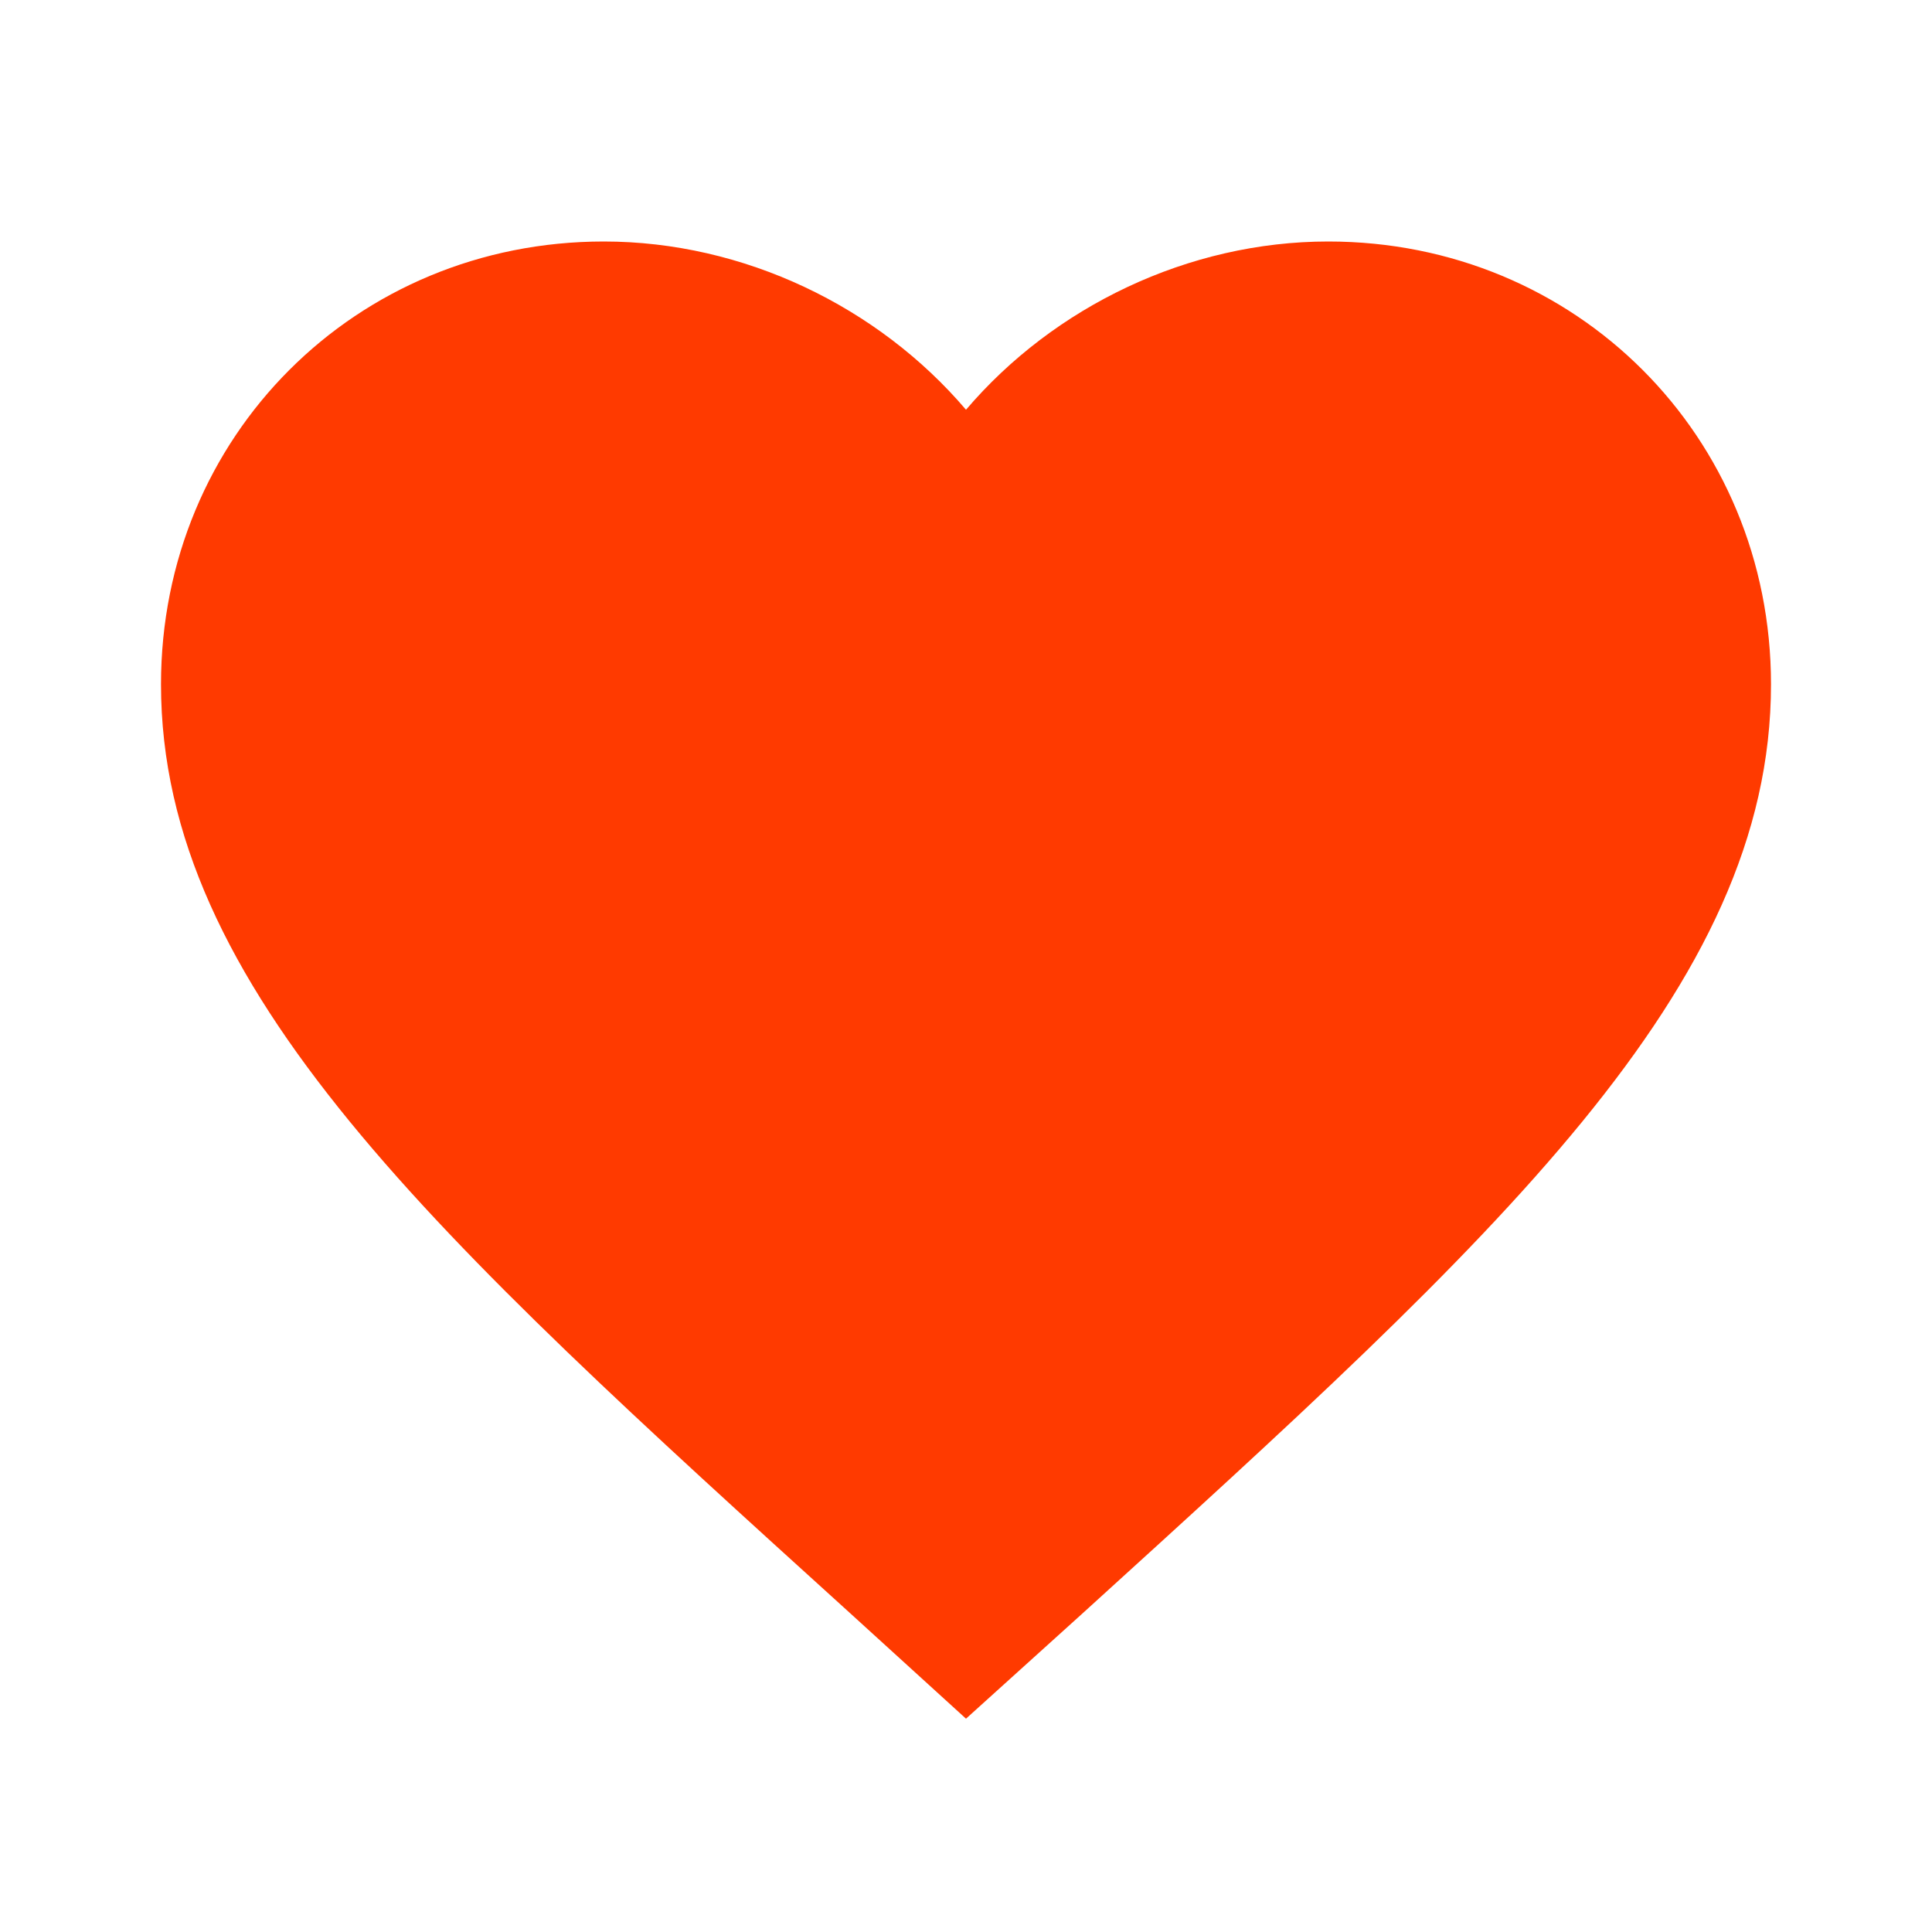
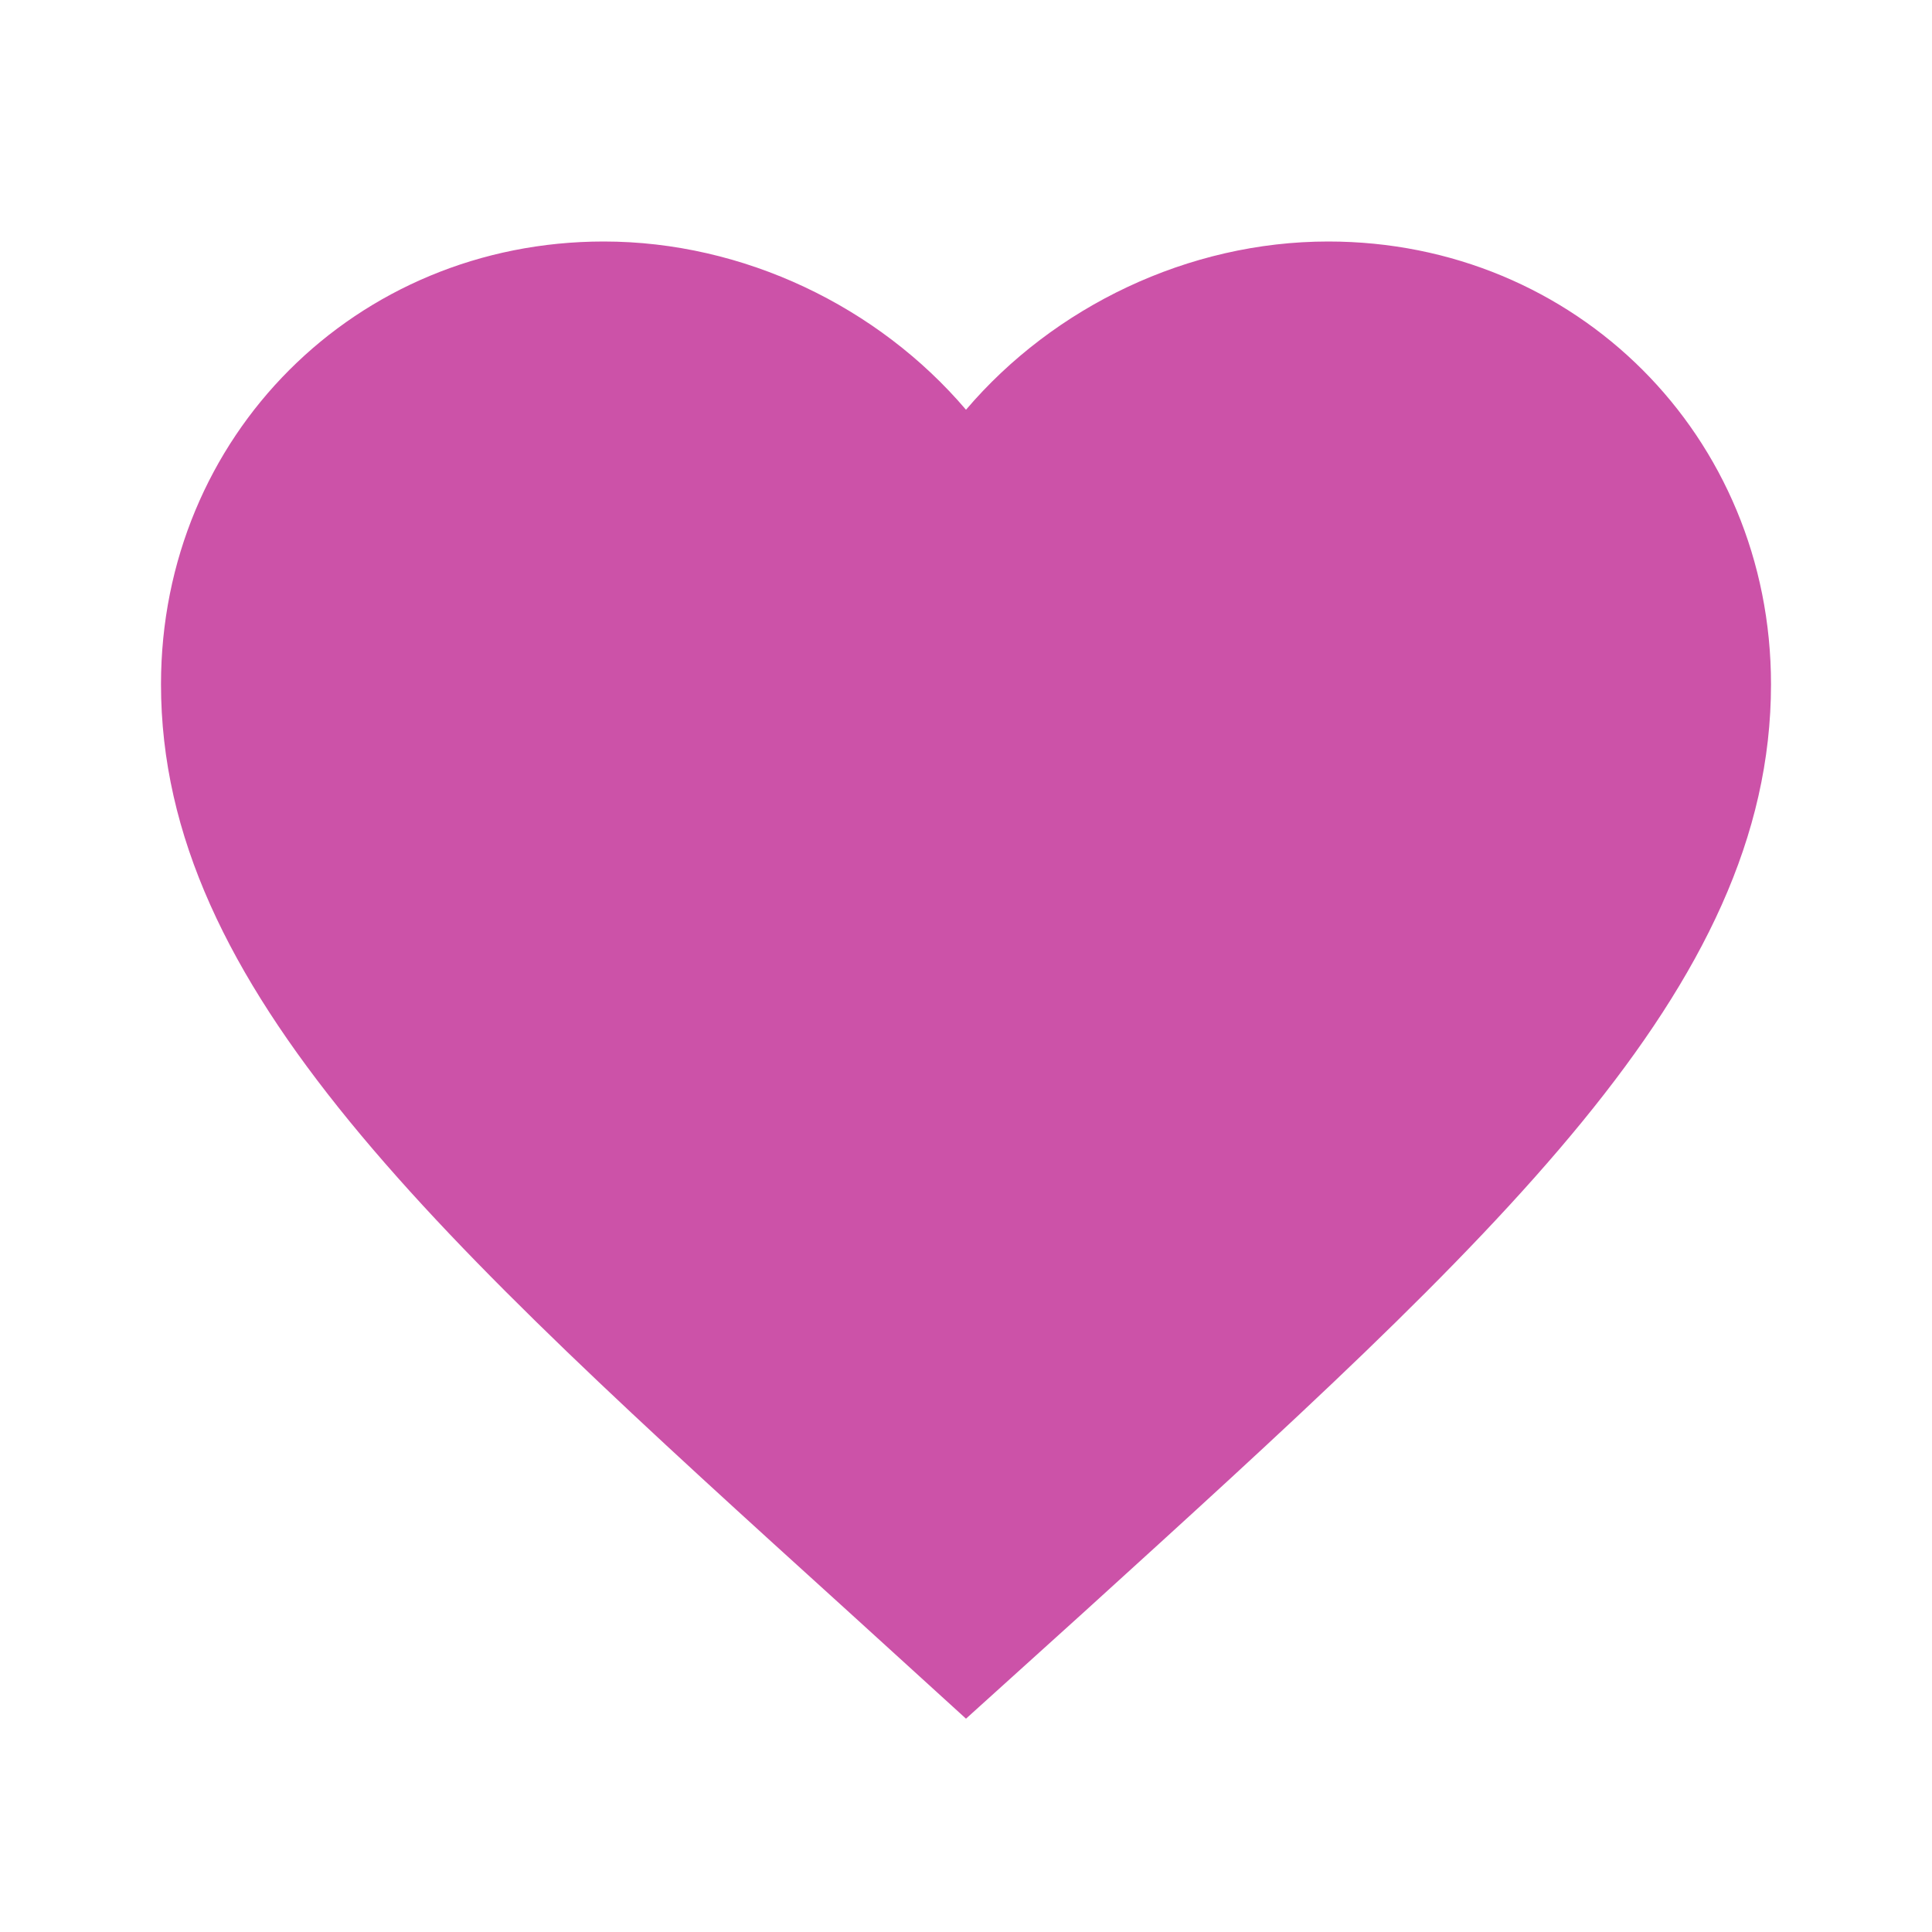
<svg xmlns="http://www.w3.org/2000/svg" width="48" height="48" viewBox="0 0 48 48" fill="none">
-   <path d="M24 42.7L21.1 40.06C10.8 30.72 4 24.56 4 17C4 10.84 8.84 6 15 6C18.48 6 21.82 7.62 24 10.18C26.18 7.62 29.52 6 33 6C39.16 6 44 10.84 44 17C44 24.56 37.2 30.72 26.9 40.08L24 42.7Z" fill="#FF3A00" />
+   <path d="M24 42.7L21.1 40.06C10.8 30.72 4 24.56 4 17C4 10.84 8.84 6 15 6C18.48 6 21.82 7.62 24 10.18C26.18 7.62 29.52 6 33 6C39.16 6 44 10.84 44 17C44 24.56 37.2 30.72 26.9 40.08L24 42.7Z" fill="#CC52A8" />
</svg>
